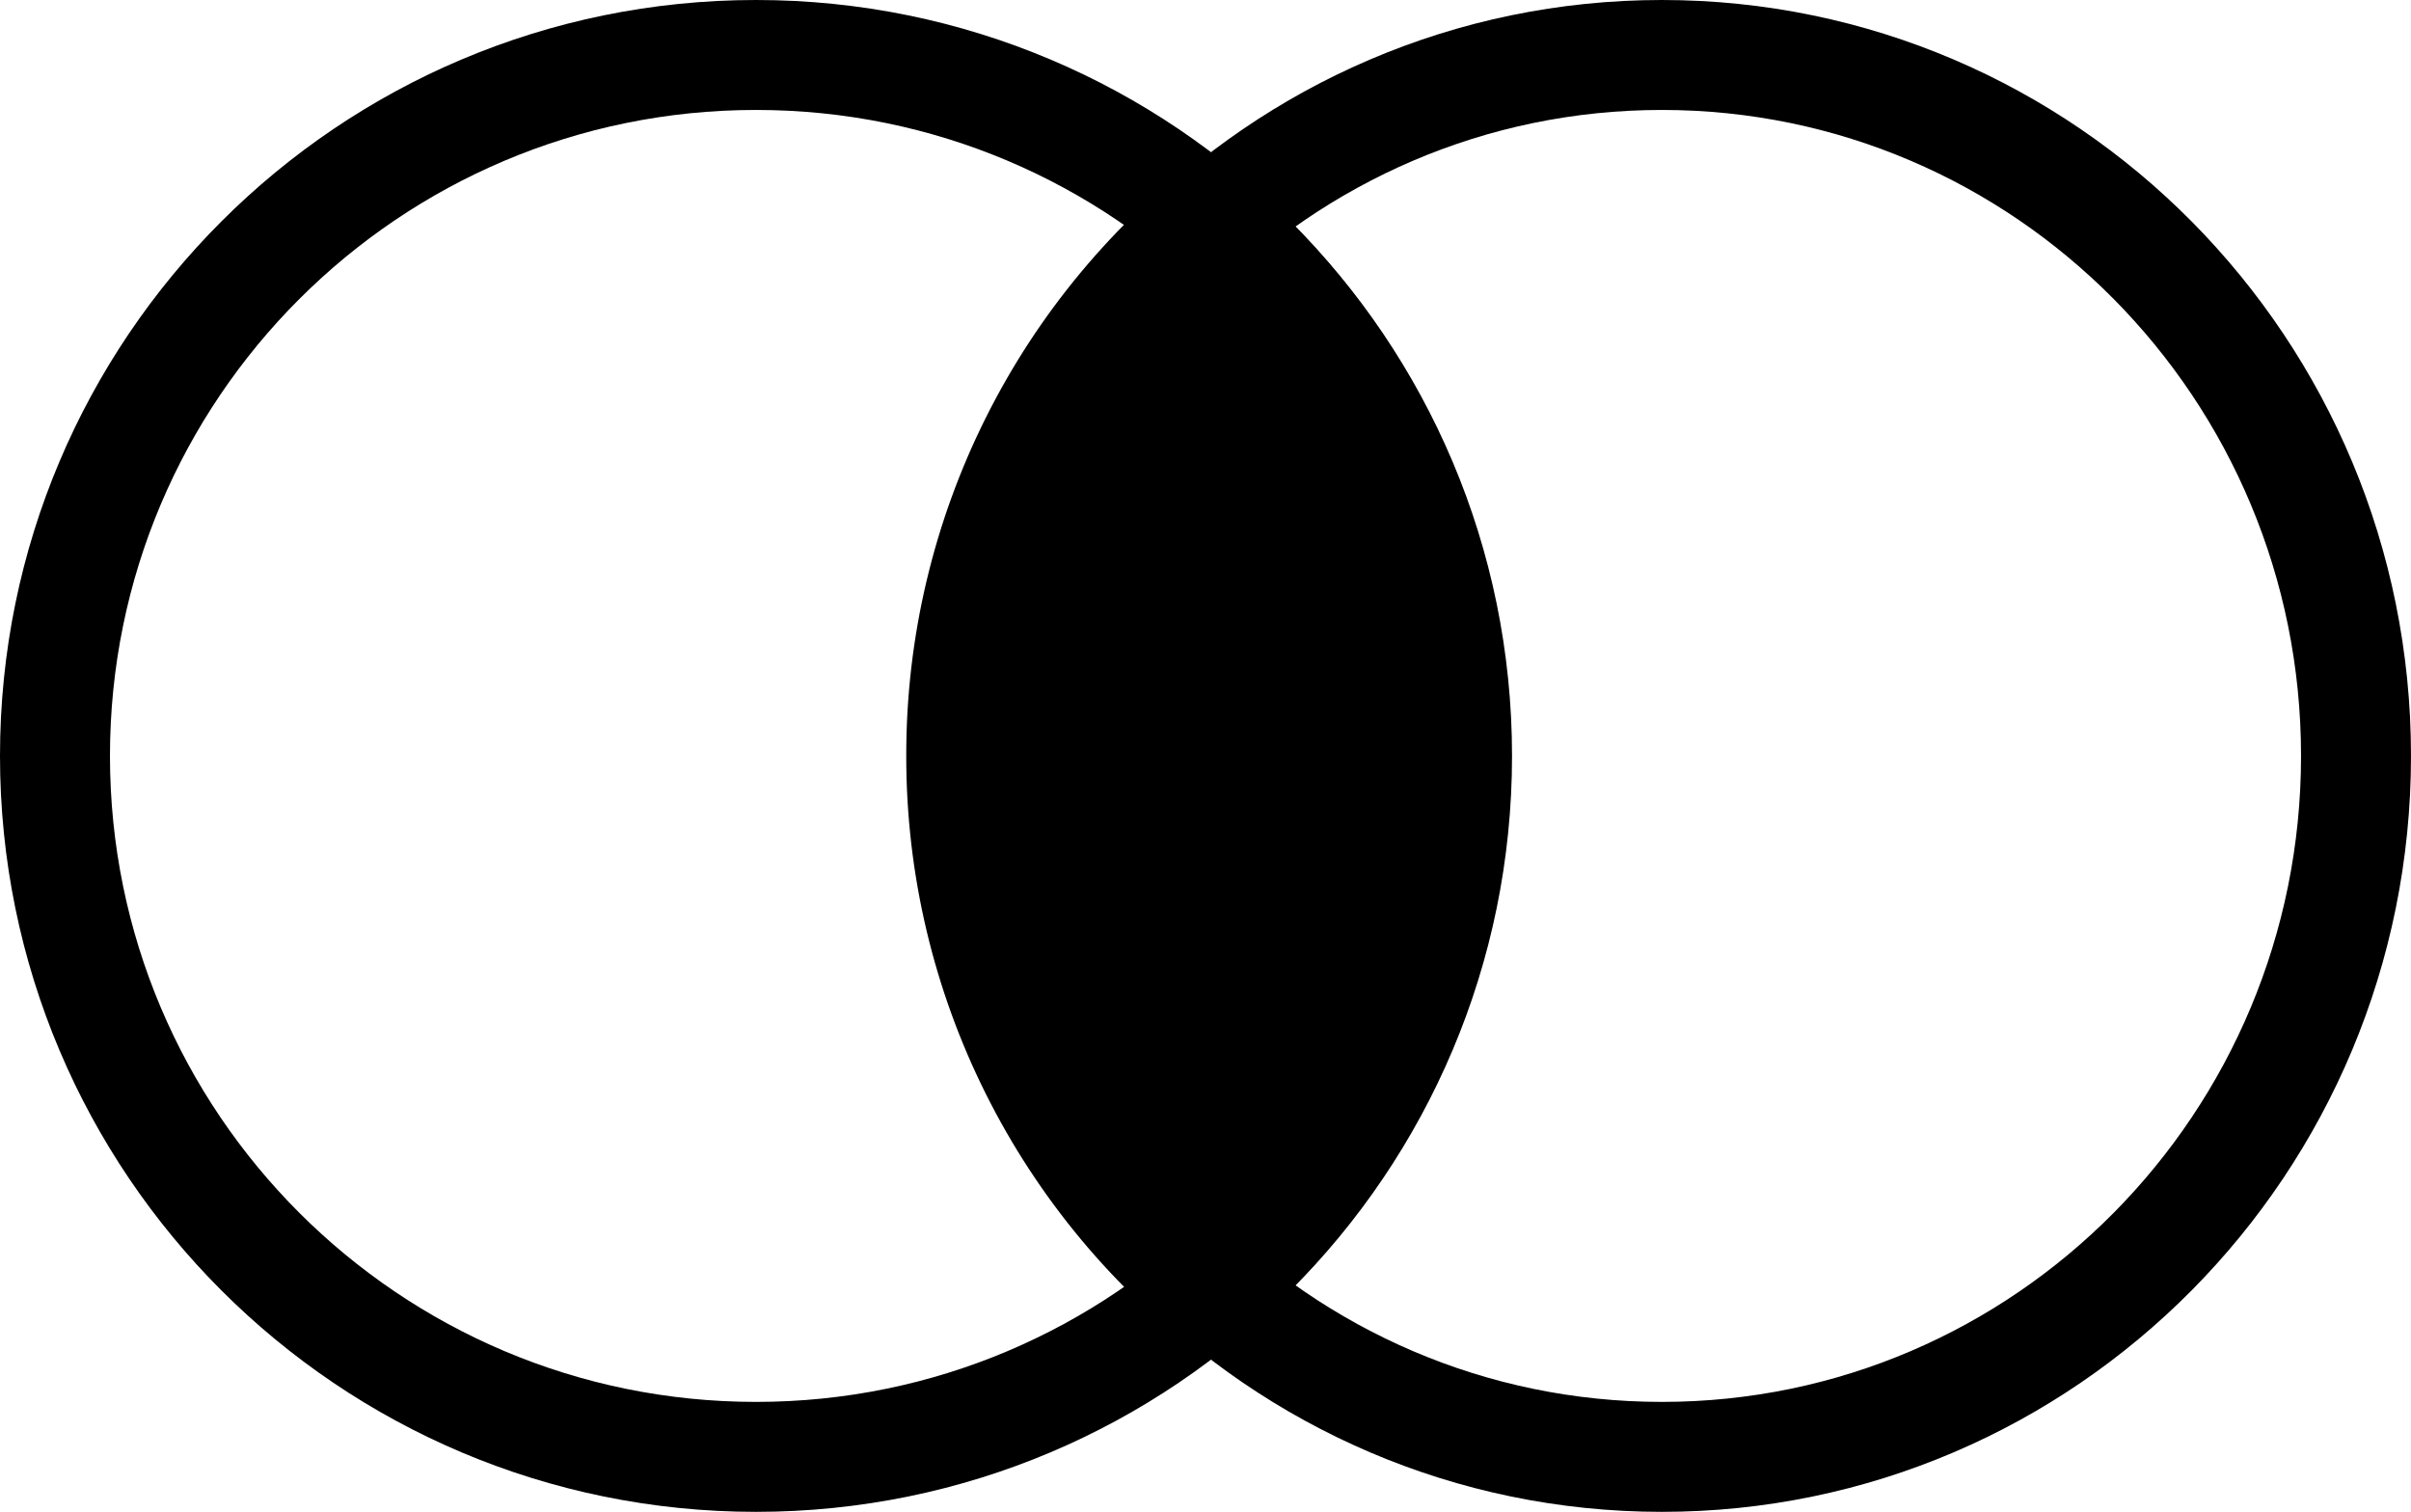
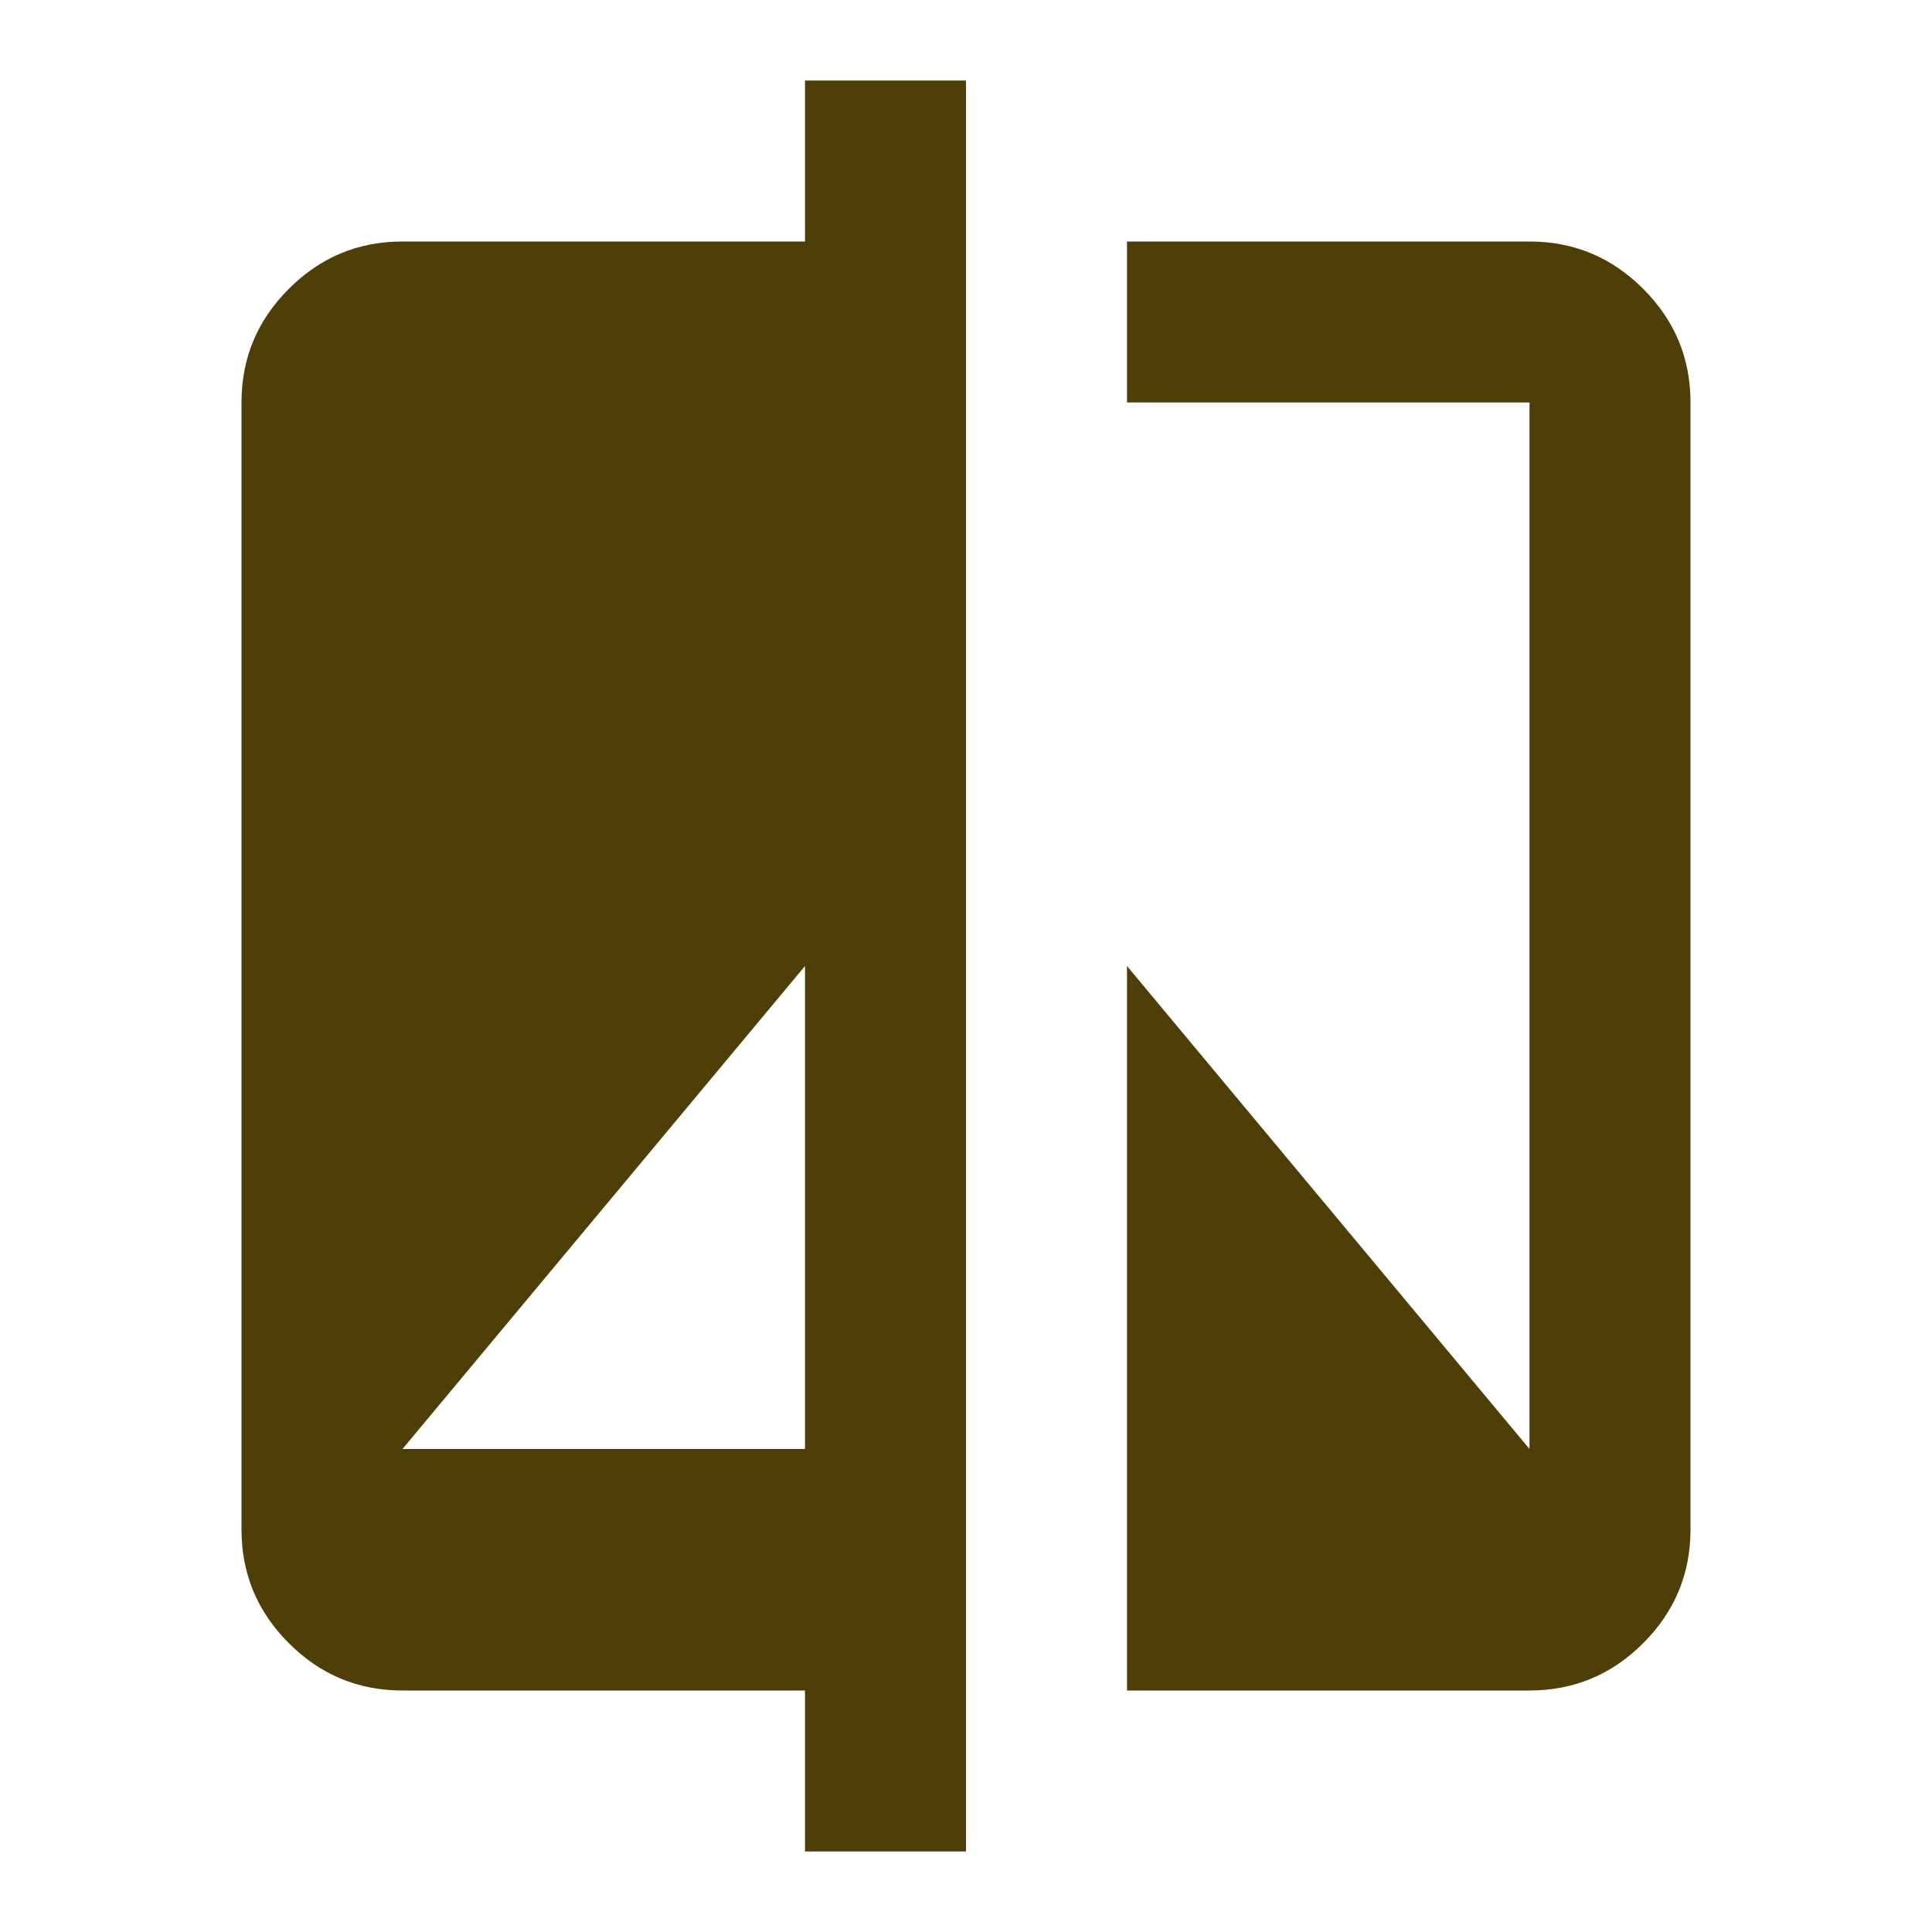
- <svg xmlns="http://www.w3.org/2000/svg" width="17.54" height="11" viewBox="0 0 17.54 11">
-   <defs>
-     <style>.a,.d{fill:none;}.a{stroke:#000000;stroke-width:0.8px;}.b{fill:#000000;}.c{stroke:none;}</style>
-   </defs>
-   <g transform="translate(-179 -222)">
-     <g transform="translate(-87 -63)">
-       <g class="a" transform="translate(266 285)">
-         <circle class="c" cx="5.5" cy="5.5" r="5.5" />
-         <circle class="d" cx="5.5" cy="5.5" r="5.1" />
-       </g>
-       <g class="a" transform="translate(272.64 285)">
-         <ellipse class="c" cx="5.45" cy="5.5" rx="5.45" ry="5.5" />
-         <ellipse class="d" cx="5.45" cy="5.5" rx="5.05" ry="5.1" />
-       </g>
-       <path class="b" d="M0,4.4A5.486,5.486,0,0,1,2.2,0,5.486,5.486,0,0,1,4.4,4.4a5.486,5.486,0,0,1-2.2,4.4A5.486,5.486,0,0,1,0,4.4Z" transform="translate(272.593 286.099)" />
-     </g>
+ <svg xmlns="http://www.w3.org/2000/svg" width="18" height="18" viewBox="0 0 18 18" fill="none">
+   <mask id="mask0_15922_61731" style="mask-type:alpha" maskUnits="userSpaceOnUse" x="0" y="0" width="18" height="18">
+     <rect width="18" height="18" fill="#D9D9D9" />
+   </mask>
+   <g mask="url(#mask0_15922_61731)">
+     <path d="M7.5 17.25V15.75H3.75C3.337 15.75 2.984 15.603 2.691 15.309C2.397 15.016 2.25 14.662 2.25 14.25V3.75C2.25 3.337 2.397 2.984 2.691 2.691C2.984 2.397 3.337 2.25 3.75 2.25H7.5V0.75H9V17.25H7.5ZM3.75 13.5H7.5V9L3.75 13.5ZM10.5 15.75V9L14.25 13.5V3.75H10.5V2.25H14.25C14.662 2.25 15.016 2.397 15.309 2.691C15.603 2.984 15.75 3.337 15.75 3.75V14.25C15.75 14.662 15.603 15.016 15.309 15.309C15.016 15.603 14.662 15.75 14.25 15.75H10.5Z" fill="#4E3F09" />
  </g>
</svg>
